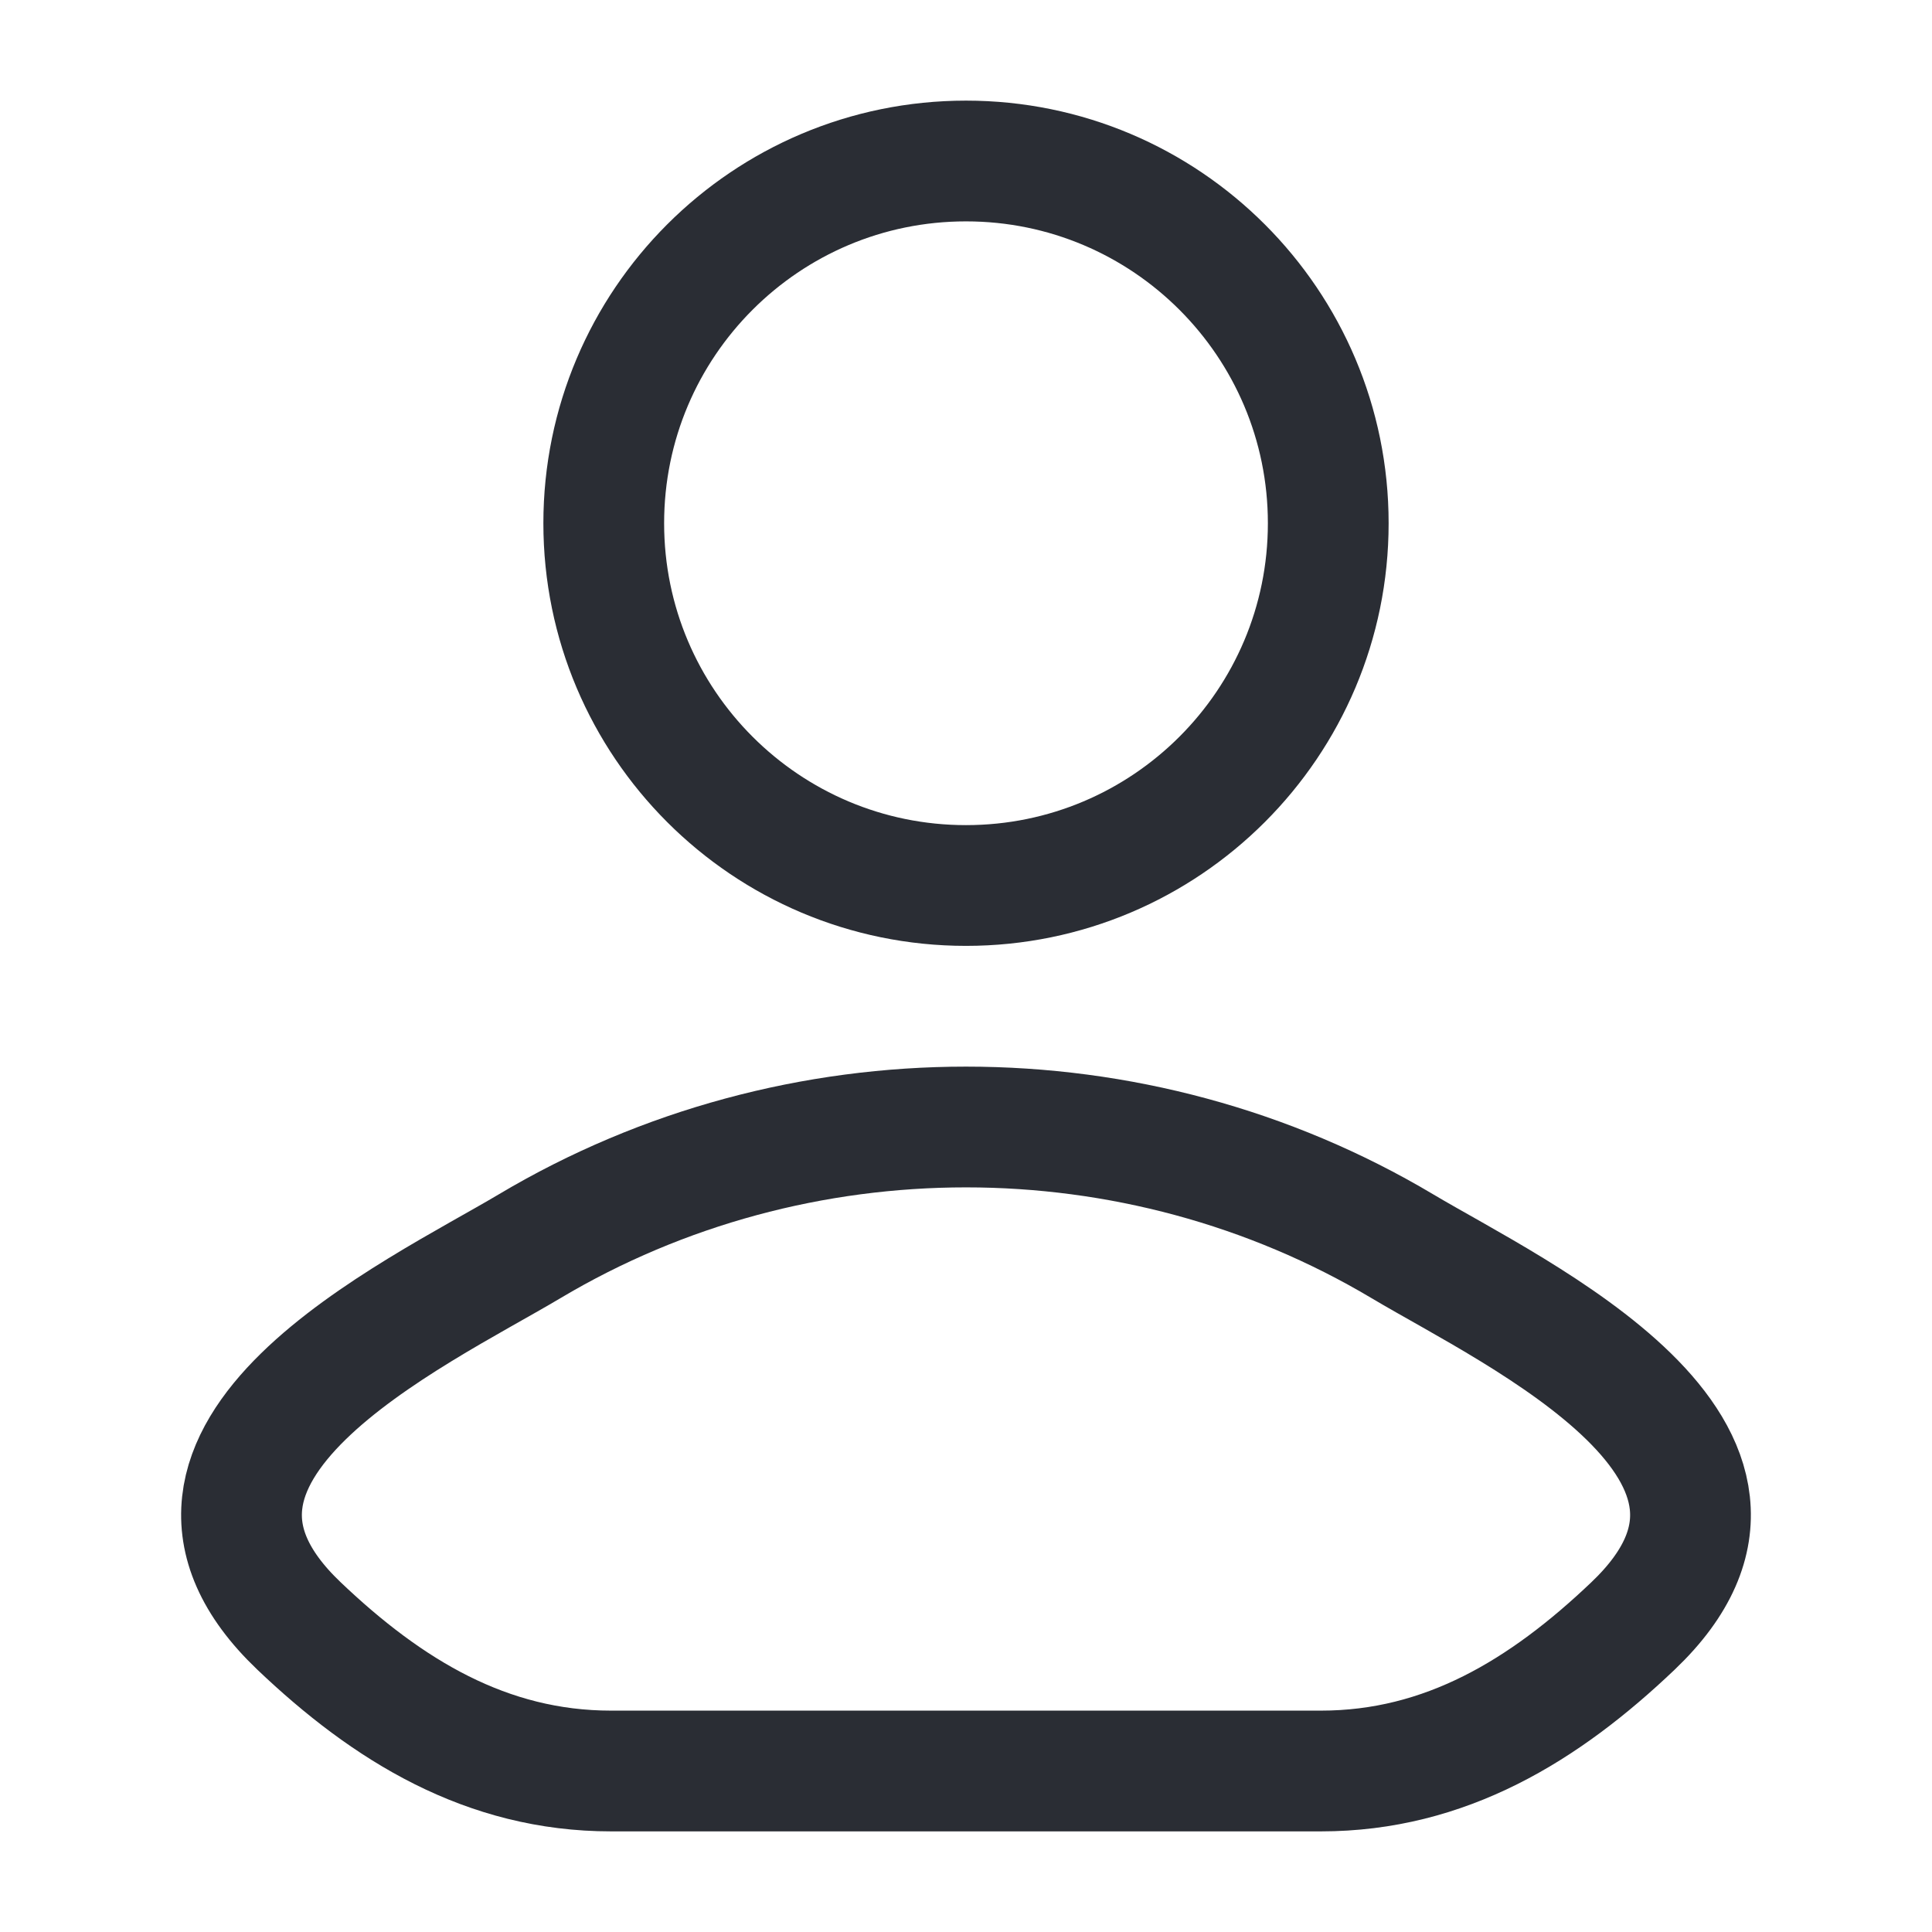
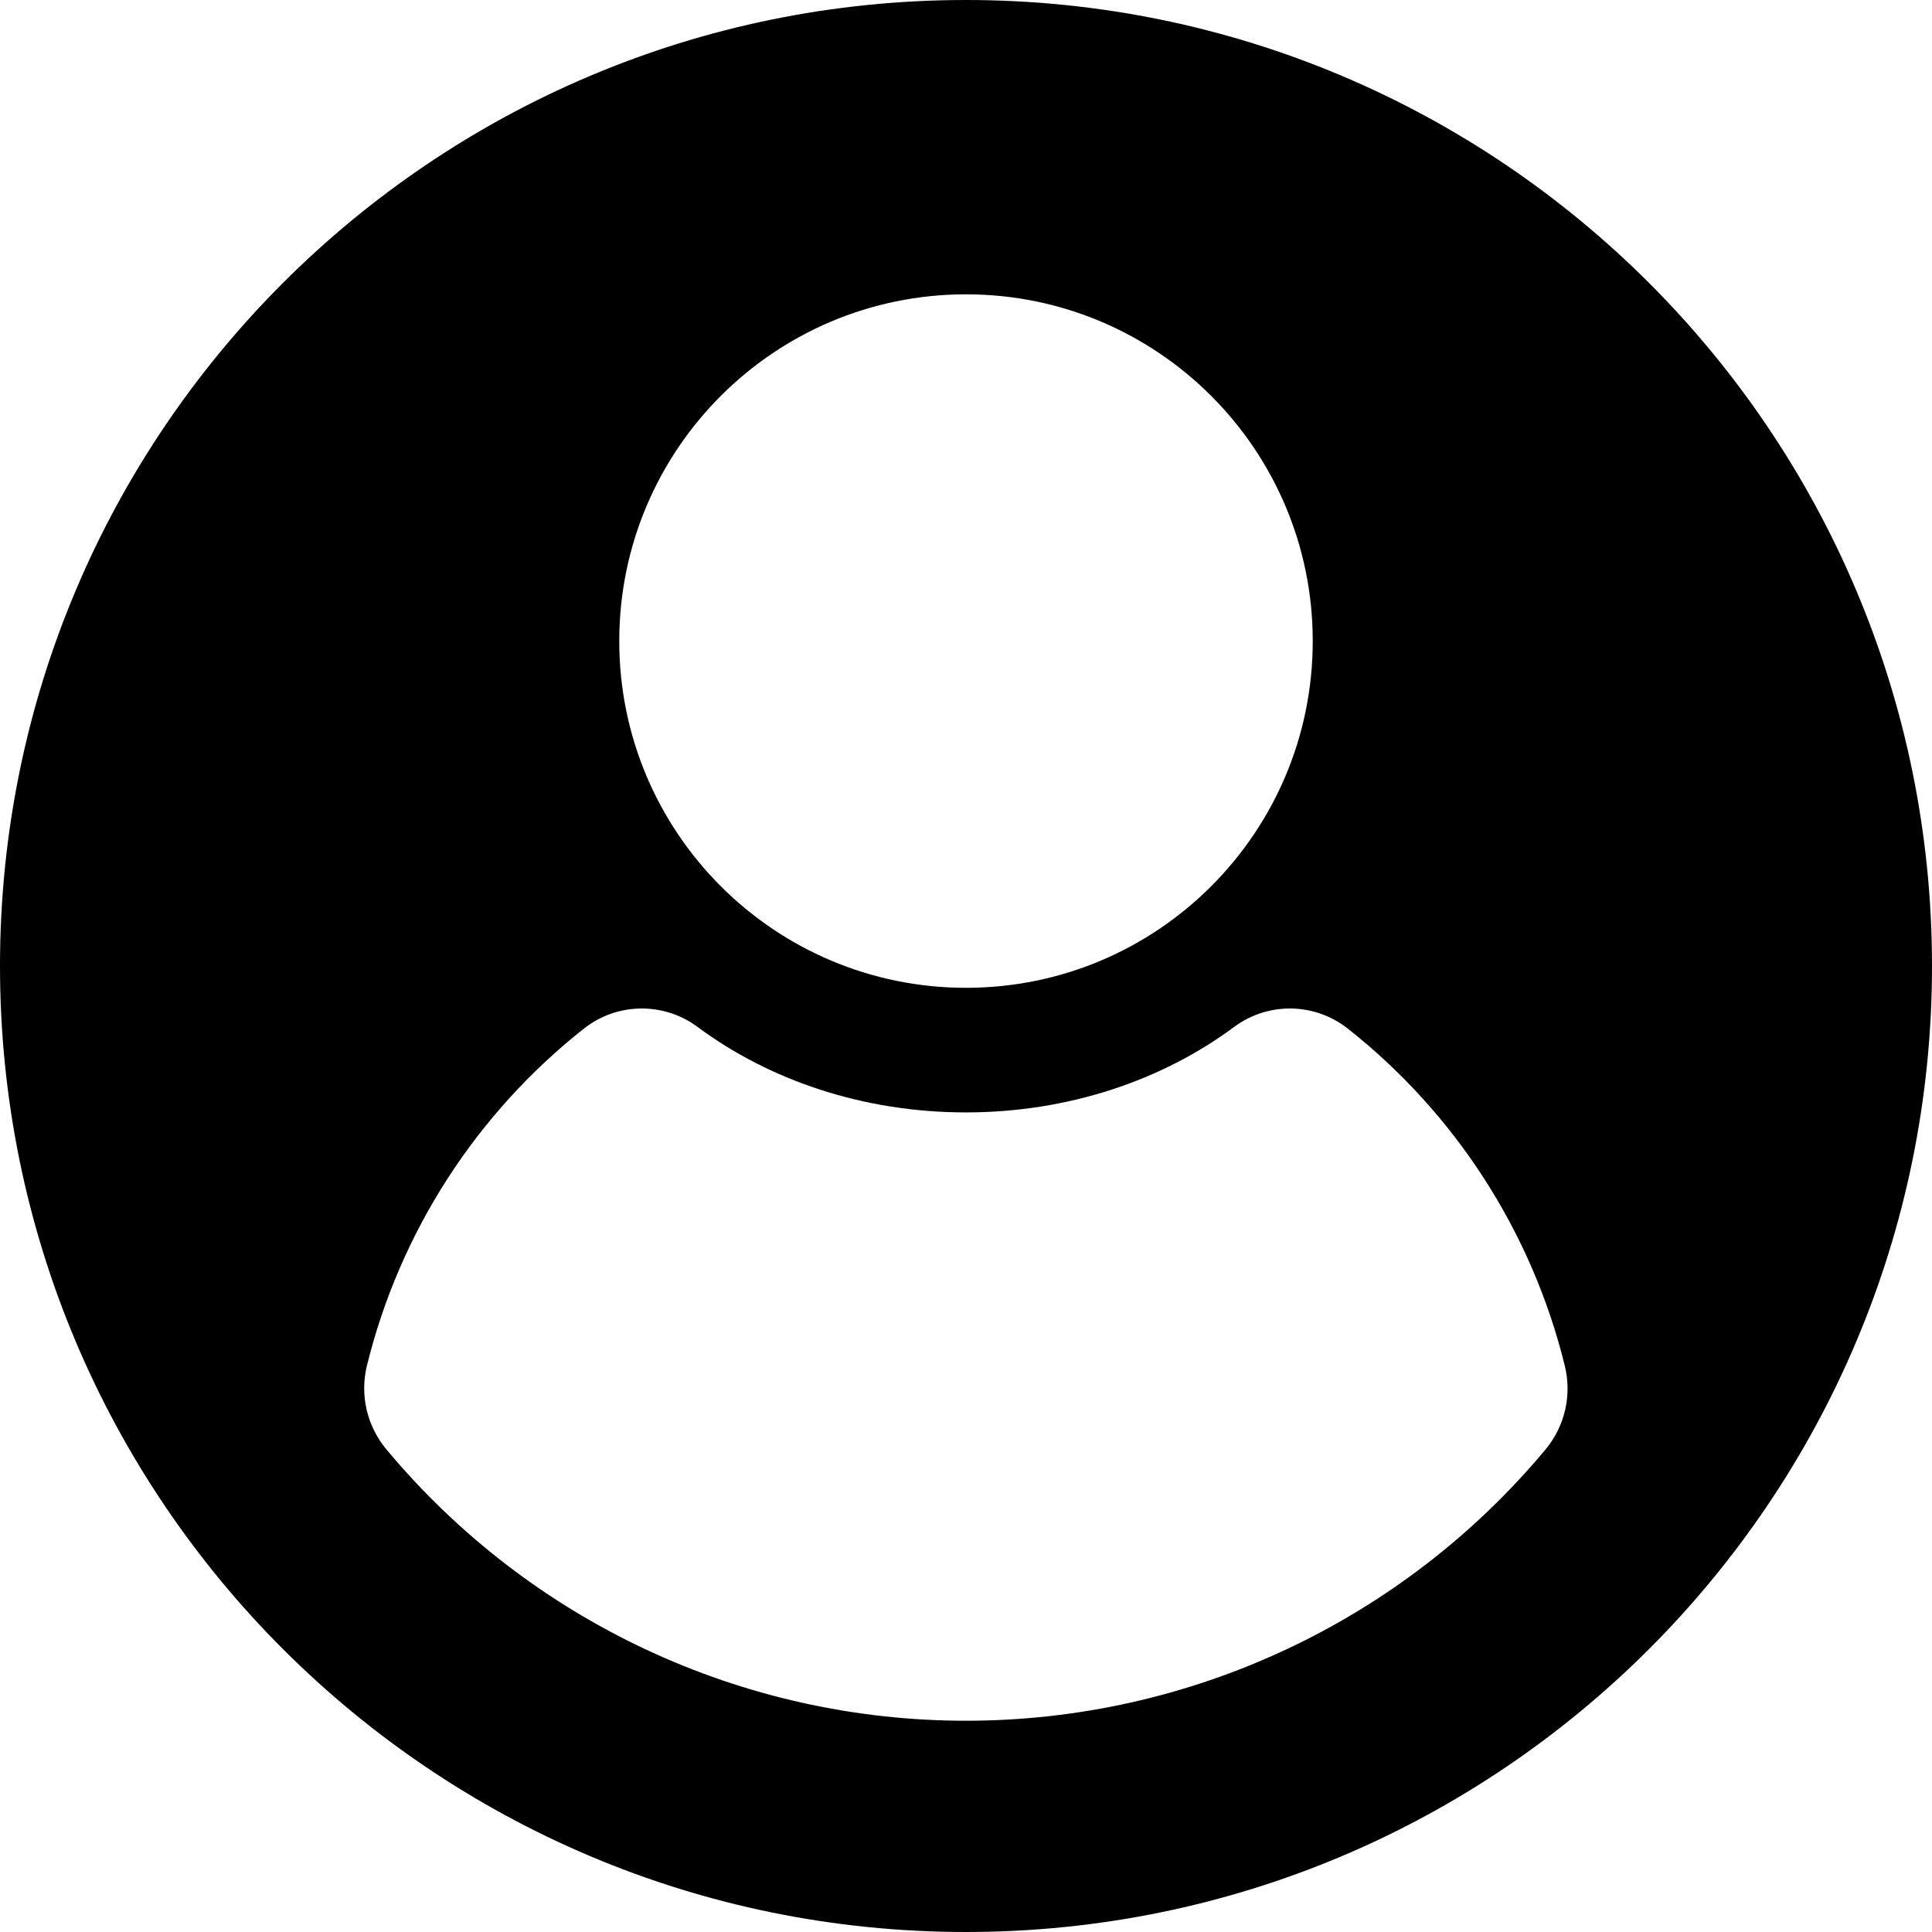
- <svg xmlns="http://www.w3.org/2000/svg" width="24" height="24" viewBox="0 0 24 24" fill="none">
-   <path d="M6.578 15.482C5.163 16.324 1.453 18.044 3.713 20.197C4.816 21.248 6.045 22 7.591 22H16.409C17.954 22 19.184 21.248 20.287 20.197C22.547 18.044 18.837 16.324 17.422 15.482C14.105 13.506 9.895 13.506 6.578 15.482Z" stroke="#2A2D34" stroke-width="1.5" stroke-linecap="round" stroke-linejoin="round" />
-   <path d="M16.5 6.5C16.5 8.985 14.485 11 12 11C9.515 11 7.5 8.985 7.5 6.5C7.5 4.015 9.515 2 12 2C14.485 2 16.5 4.015 16.5 6.5Z" stroke="#2A2D34" stroke-width="1.5" />
+ <svg xmlns="http://www.w3.org/2000/svg" version="1.1" width="512" height="512" x="0" y="0" viewBox="0 0 512 512" style="enable-background:new 0 0 512 512" xml:space="preserve" class="">
+   <g>
+     <g data-name="Layer 2">
+       <path d="M256 0C114.62 0 0 114.62 0 256s114.62 256 256 256 256-114.62 256-256S397.38 0 256 0zm0 78a91.89 91.89 0 1 1-91.89 91.89A91.89 91.89 0 0 1 256 78zm153.62 306.08a200 200 0 0 1-307.24 0 25.25 25.25 0 0 1-5.13-22.22 163.57 163.57 0 0 1 57.56-89.32 24.77 24.77 0 0 1 30-.43c19 14.13 43.91 22.69 71.15 22.69s52.14-8.56 71.15-22.69a24.77 24.77 0 0 1 30 .43 163.57 163.57 0 0 1 57.56 89.32 25.25 25.25 0 0 1-5.05 22.22z" data-name="Social Icon" fill="#000000" opacity="1" data-original="#000000" class="" />
+     </g>
+   </g>
</svg>
